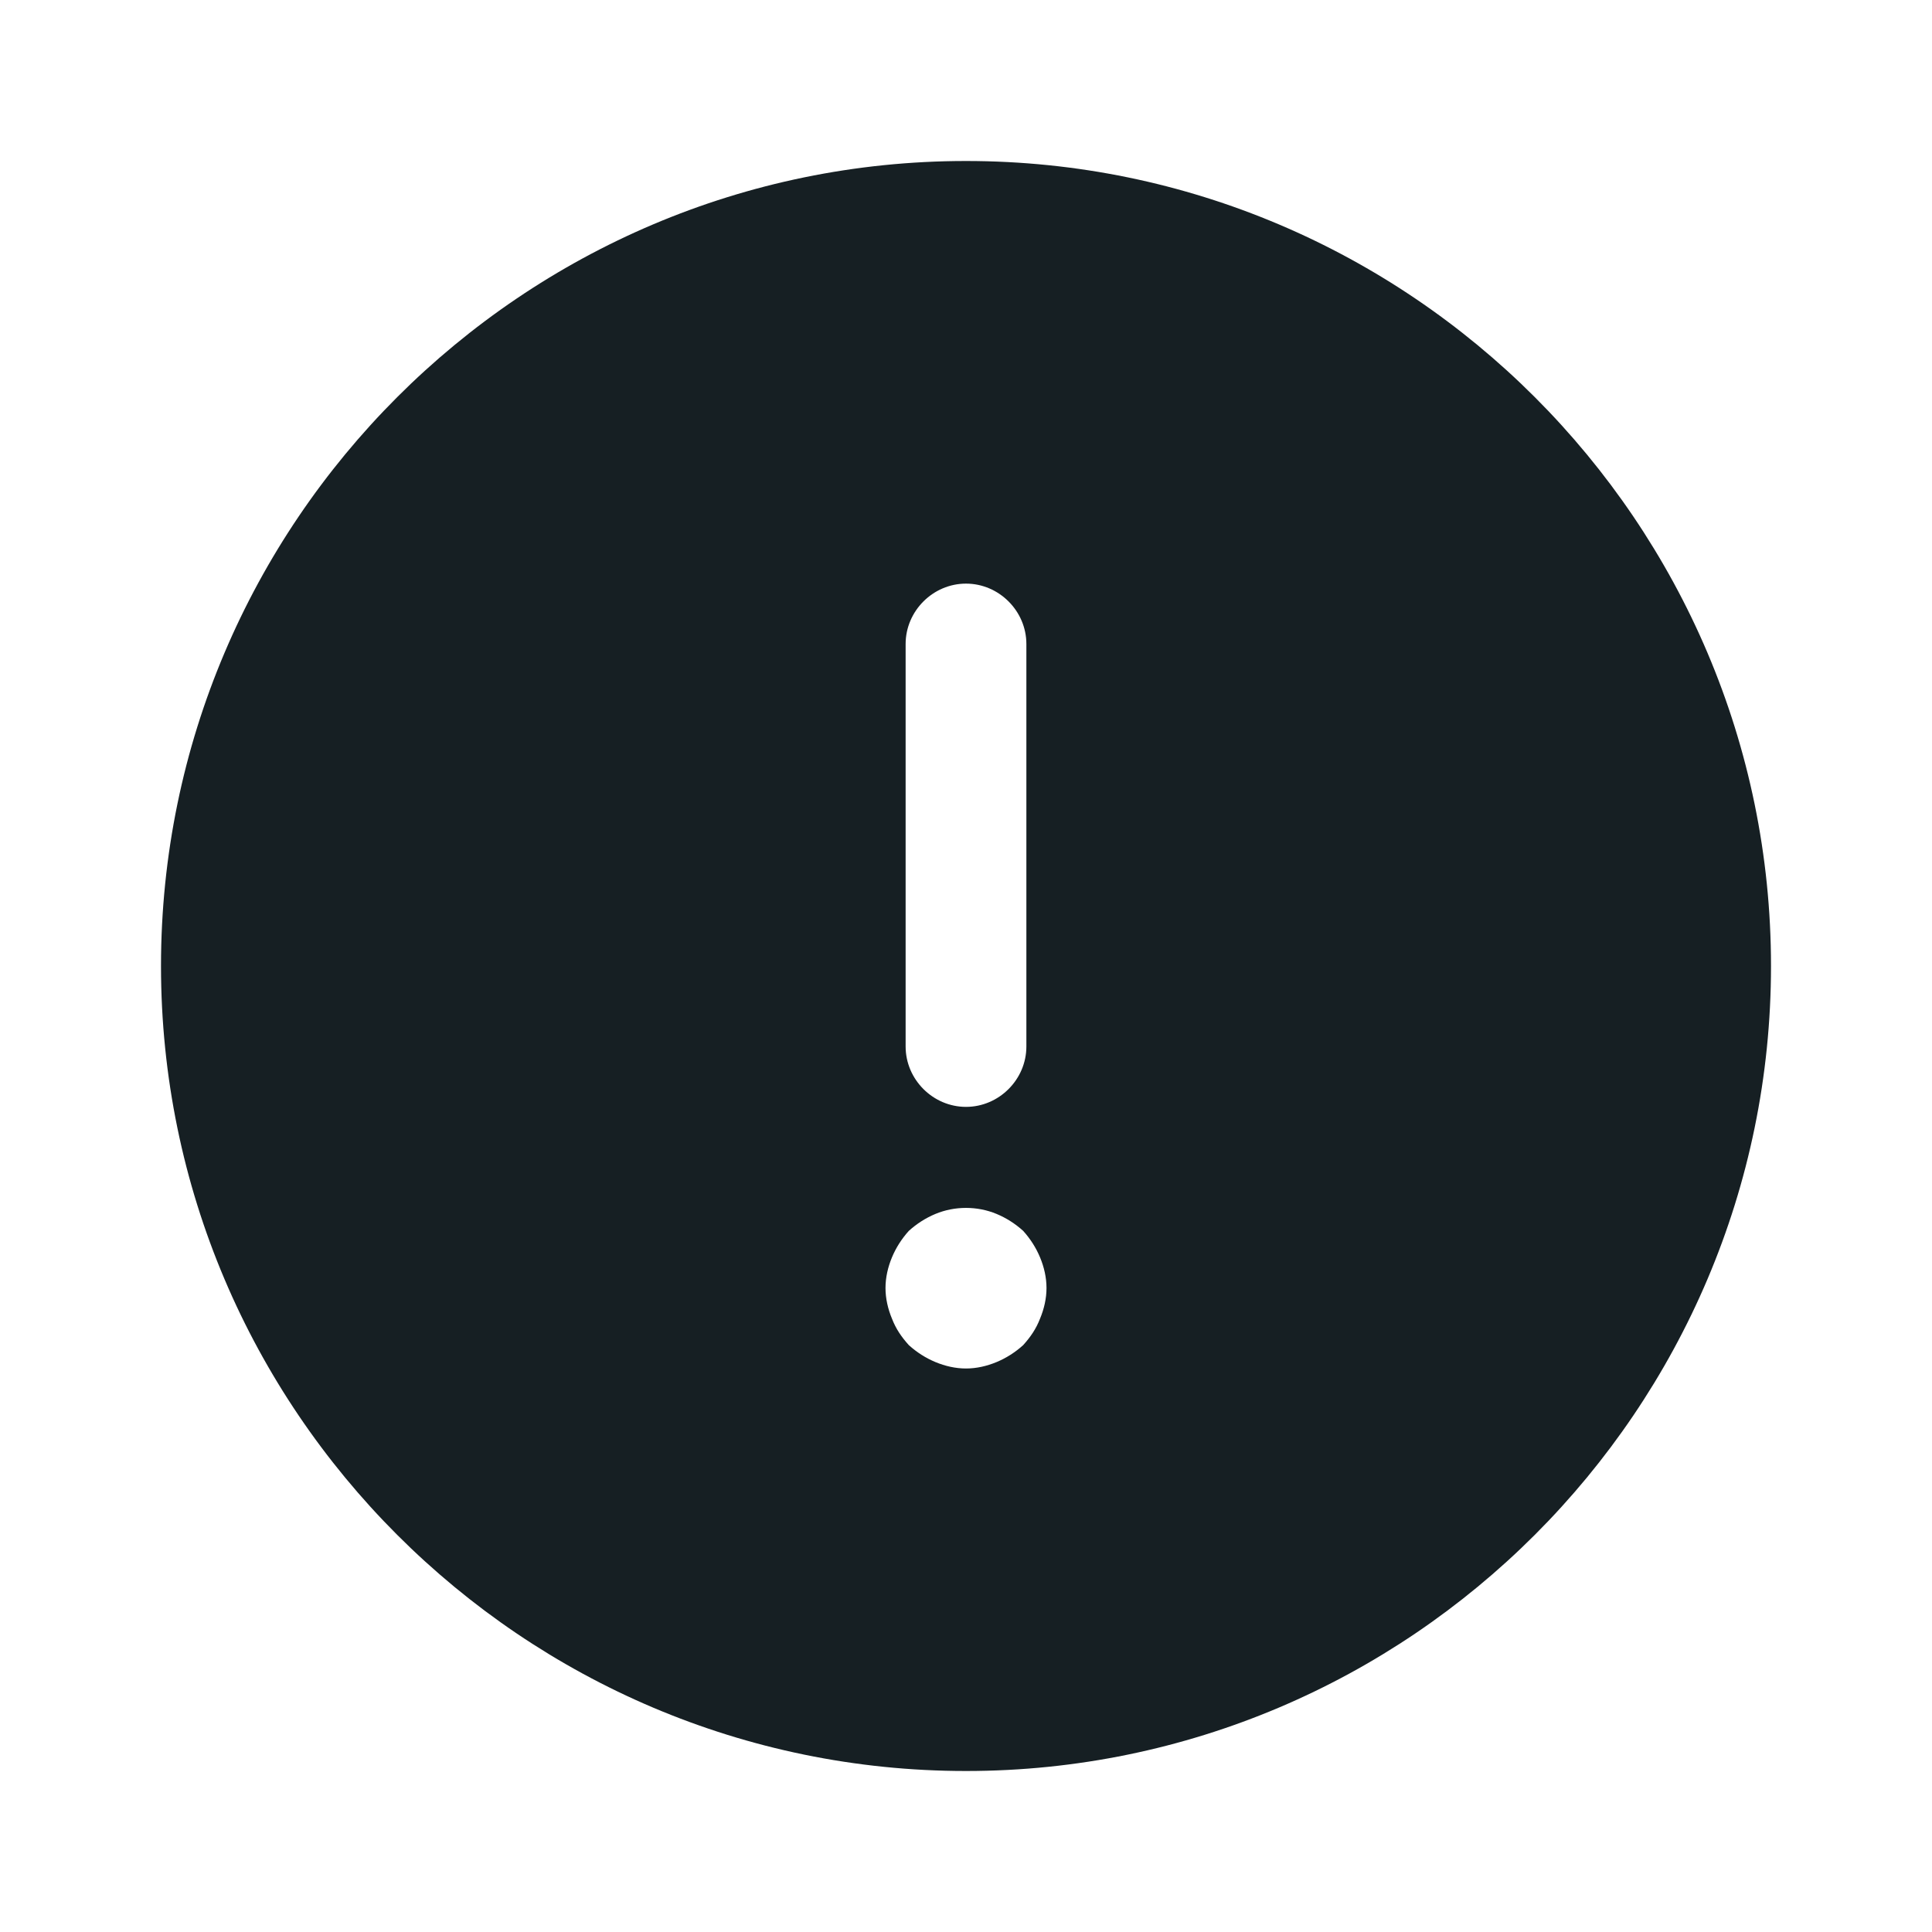
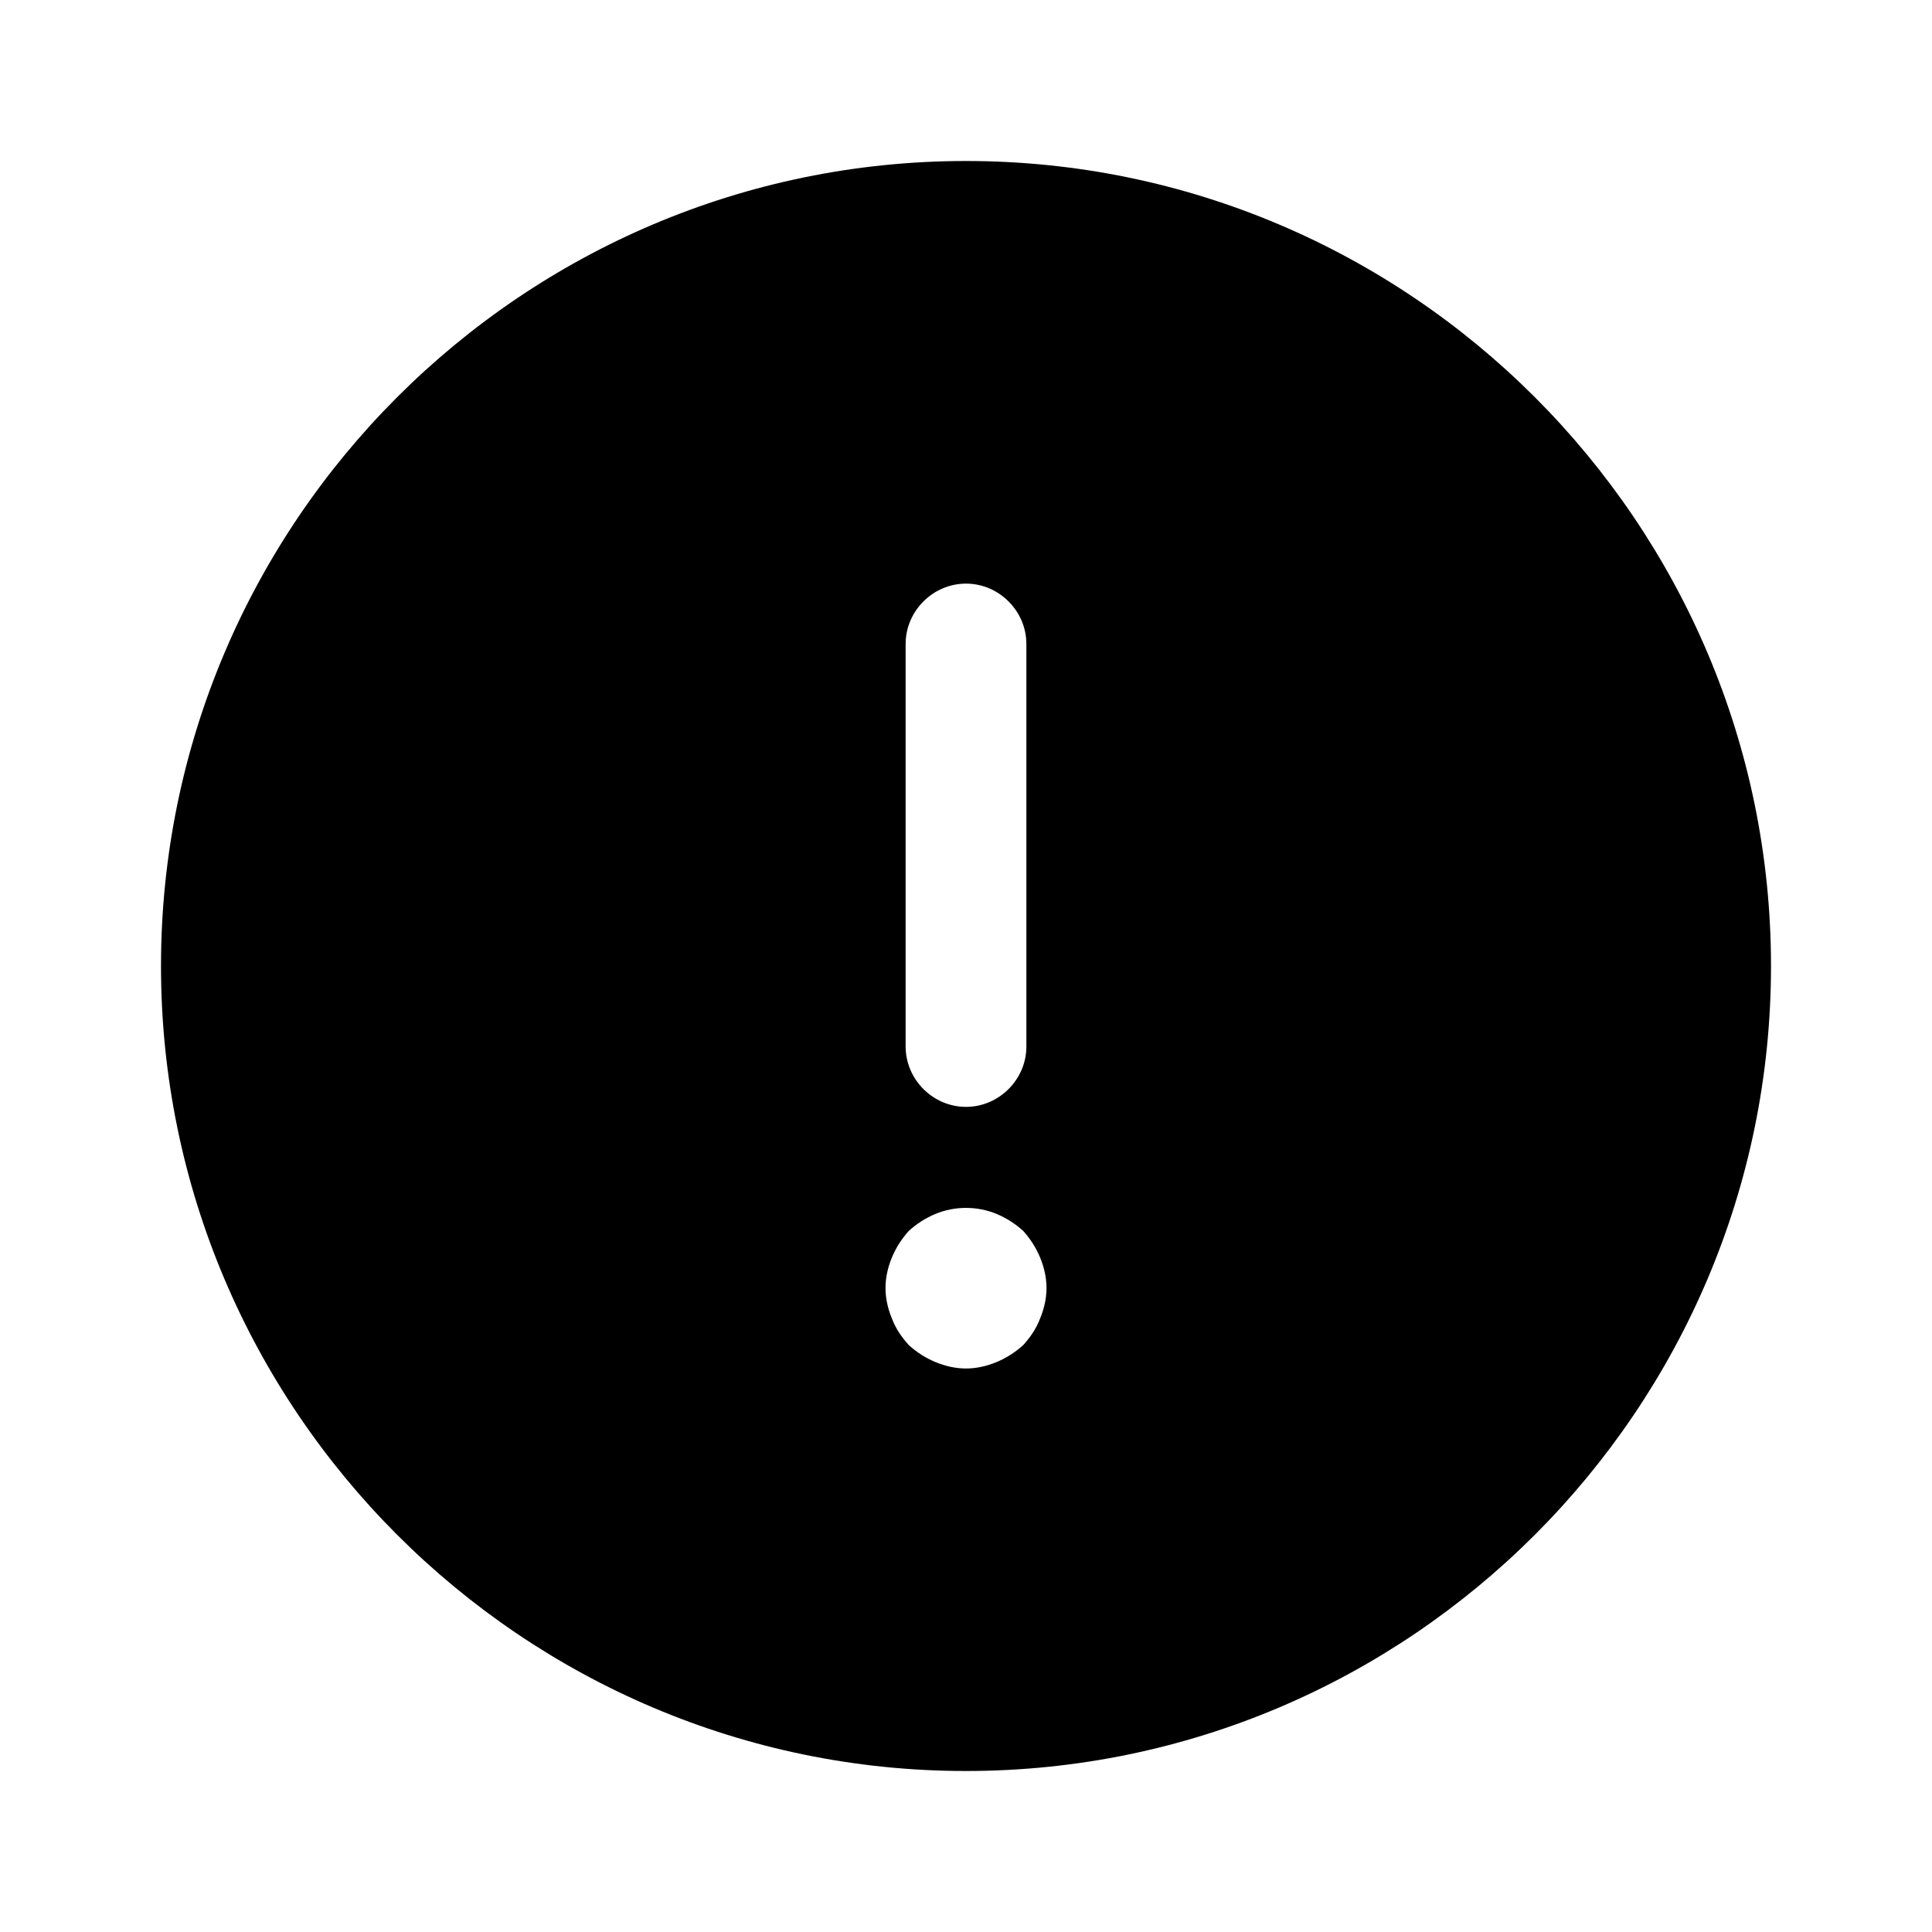
<svg xmlns="http://www.w3.org/2000/svg" width="24" height="24" viewBox="0 0 24 24" fill="none">
-   <path d="M12 2C6.49 2 2 6.49 2 12C2 17.51 6.49 22 12 22C17.51 22 22 17.51 22 12C22 6.49 17.51 2 12 2ZM11.25 8C11.25 7.59 11.59 7.25 12 7.25C12.41 7.25 12.75 7.59 12.75 8V13C12.75 13.41 12.41 13.75 12 13.75C11.59 13.75 11.25 13.41 11.25 13V8ZM12.92 16.38C12.87 16.51 12.8 16.61 12.71 16.71C12.61 16.8 12.5 16.87 12.38 16.92C12.26 16.97 12.13 17 12 17C11.87 17 11.74 16.97 11.62 16.92C11.5 16.87 11.39 16.8 11.29 16.71C11.2 16.61 11.13 16.51 11.08 16.38C11.03 16.26 11 16.13 11 16C11 15.87 11.03 15.74 11.08 15.62C11.13 15.5 11.2 15.39 11.29 15.29C11.39 15.2 11.5 15.13 11.62 15.08C11.86 14.98 12.14 14.98 12.38 15.08C12.5 15.13 12.61 15.2 12.71 15.29C12.8 15.39 12.87 15.5 12.92 15.62C12.97 15.74 13 15.87 13 16C13 16.13 12.97 16.26 12.92 16.38Z" fill="#161F23" />
+   <path d="M12 2C6.49 2 2 6.49 2 12C2 17.51 6.49 22 12 22C17.51 22 22 17.51 22 12C22 6.49 17.51 2 12 2ZM11.25 8C11.25 7.59 11.59 7.25 12 7.25C12.41 7.25 12.75 7.59 12.75 8V13C12.75 13.41 12.41 13.75 12 13.75C11.59 13.75 11.25 13.41 11.25 13V8ZM12.92 16.38C12.87 16.51 12.8 16.61 12.71 16.71C12.61 16.8 12.5 16.87 12.38 16.92C12.26 16.97 12.13 17 12 17C11.87 17 11.74 16.97 11.62 16.92C11.5 16.87 11.39 16.8 11.29 16.71C11.2 16.61 11.13 16.51 11.08 16.38C11.03 16.26 11 16.13 11 16C11 15.87 11.03 15.74 11.08 15.62C11.13 15.5 11.2 15.39 11.29 15.29C11.39 15.2 11.5 15.13 11.62 15.08C11.86 14.98 12.14 14.98 12.38 15.08C12.5 15.13 12.61 15.2 12.71 15.29C12.8 15.39 12.87 15.5 12.92 15.62C12.97 15.74 13 15.87 13 16C13 16.13 12.97 16.26 12.92 16.38Z" fill="currentColor" />
</svg>
